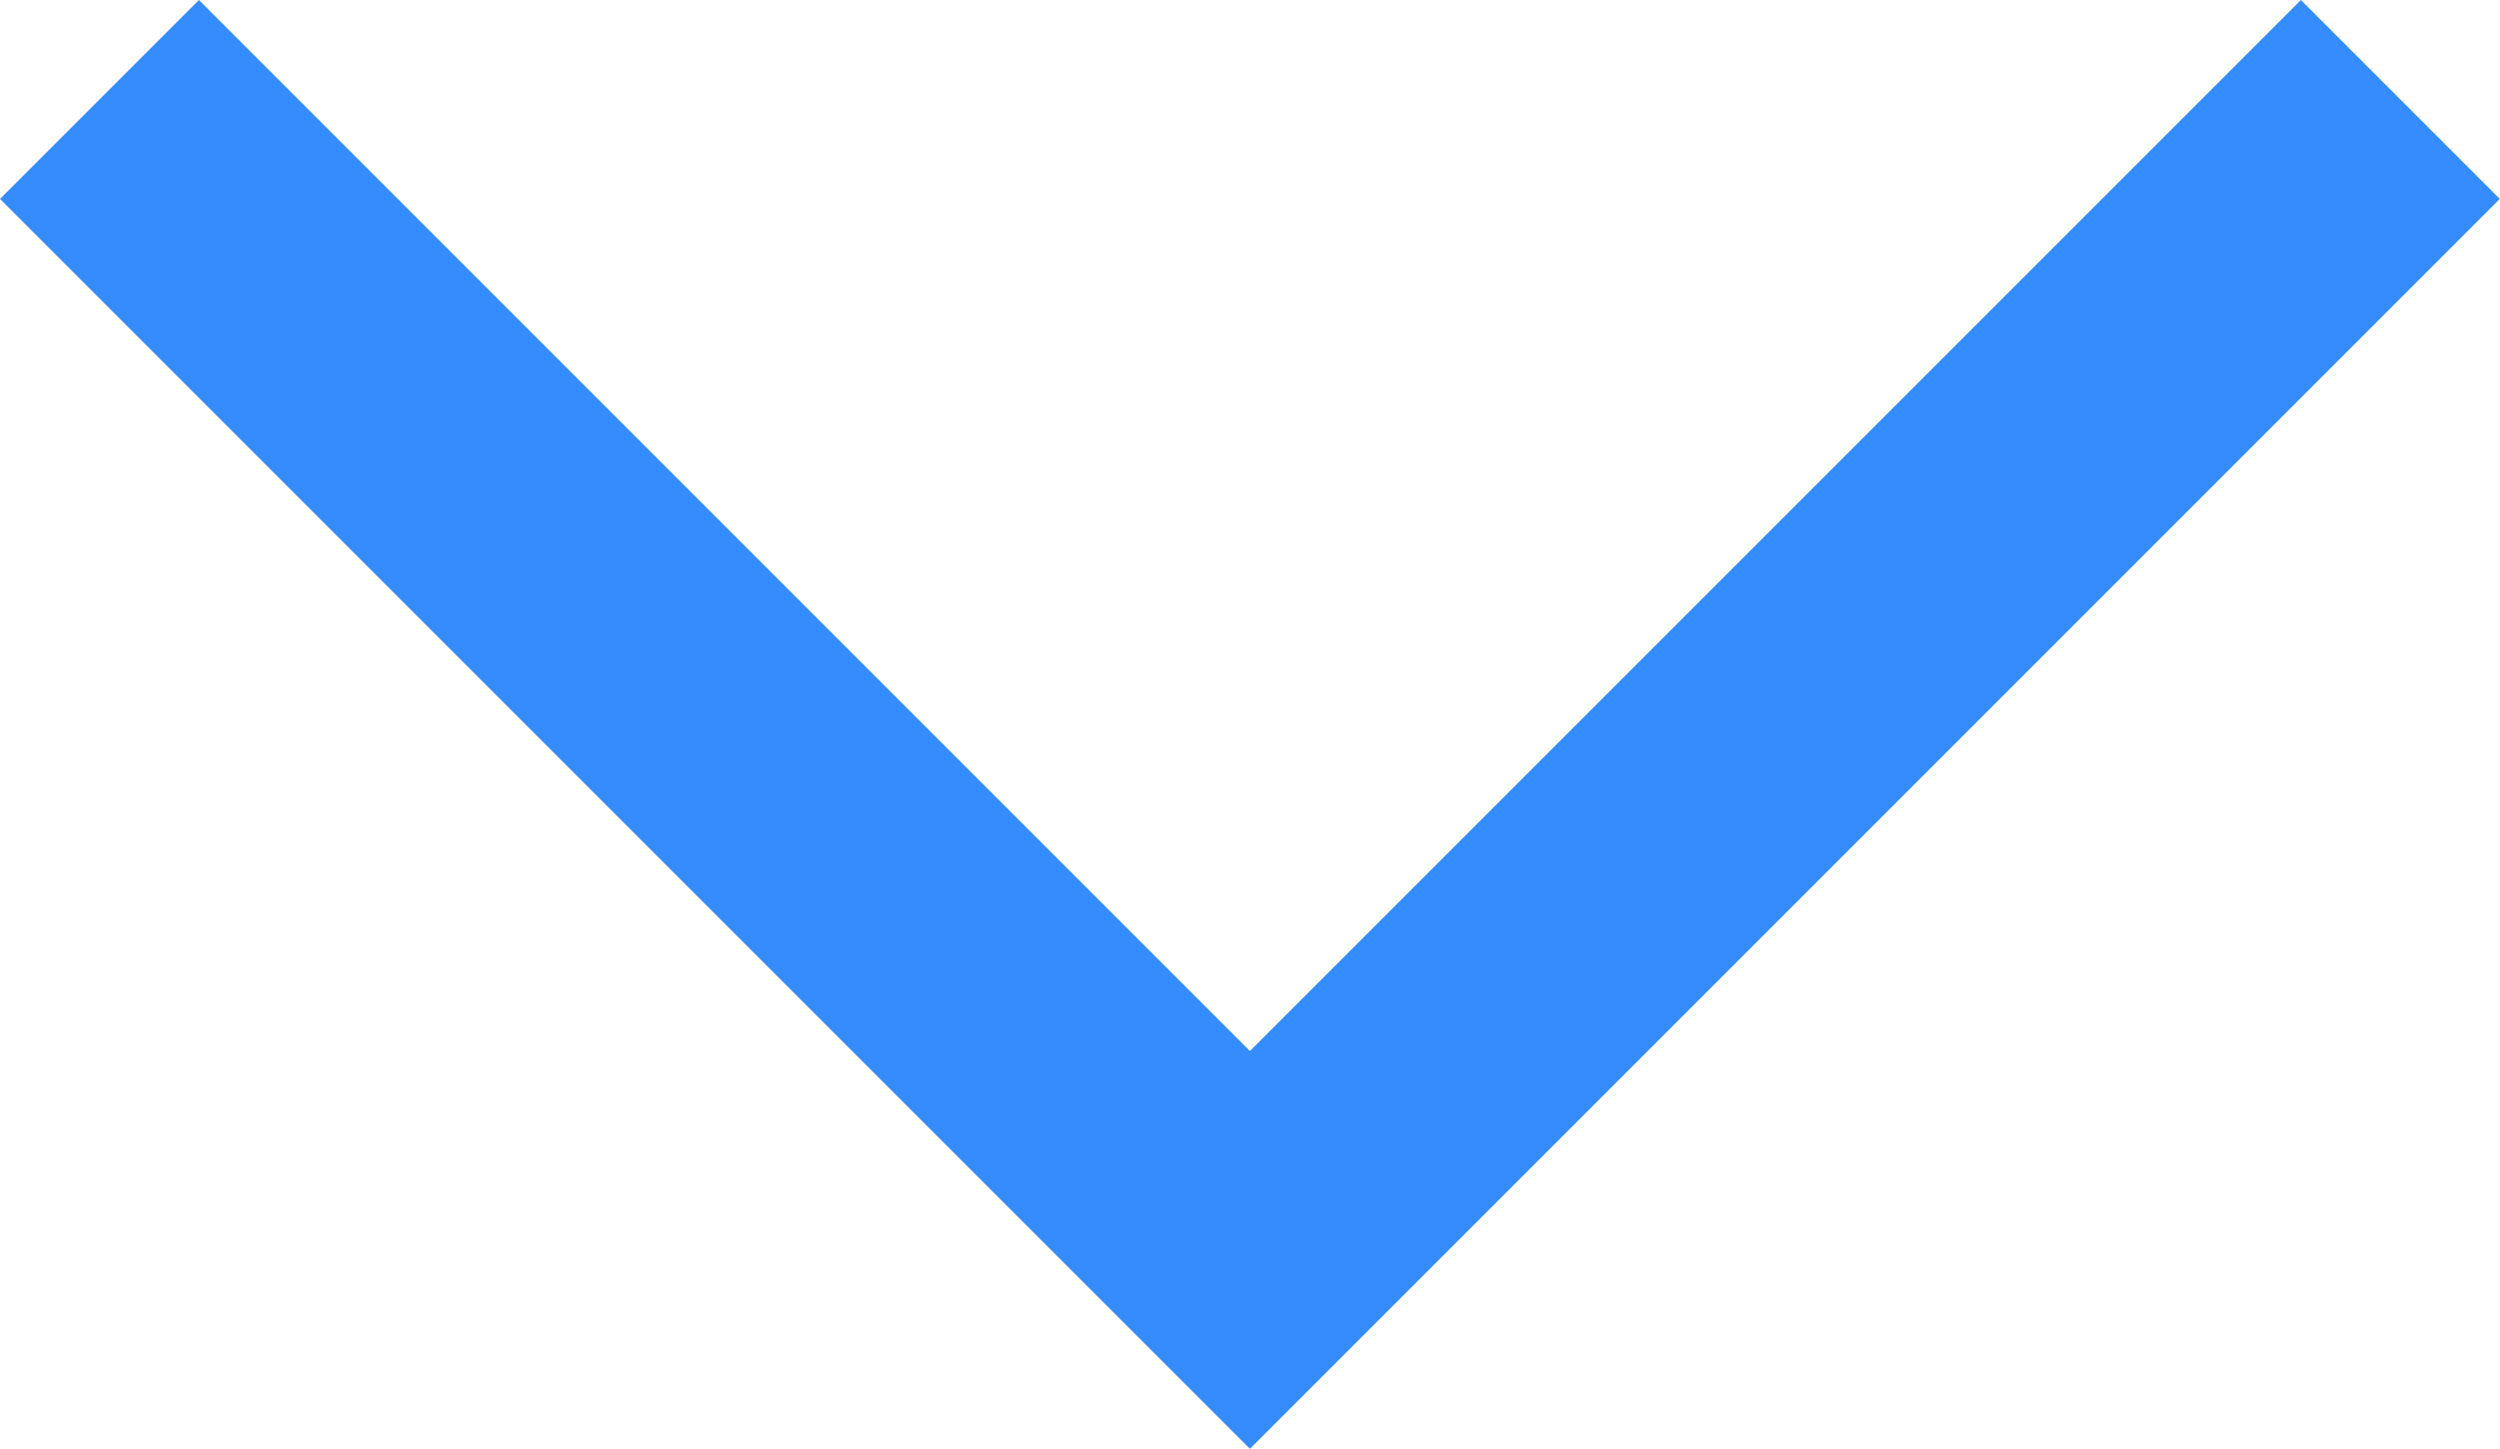
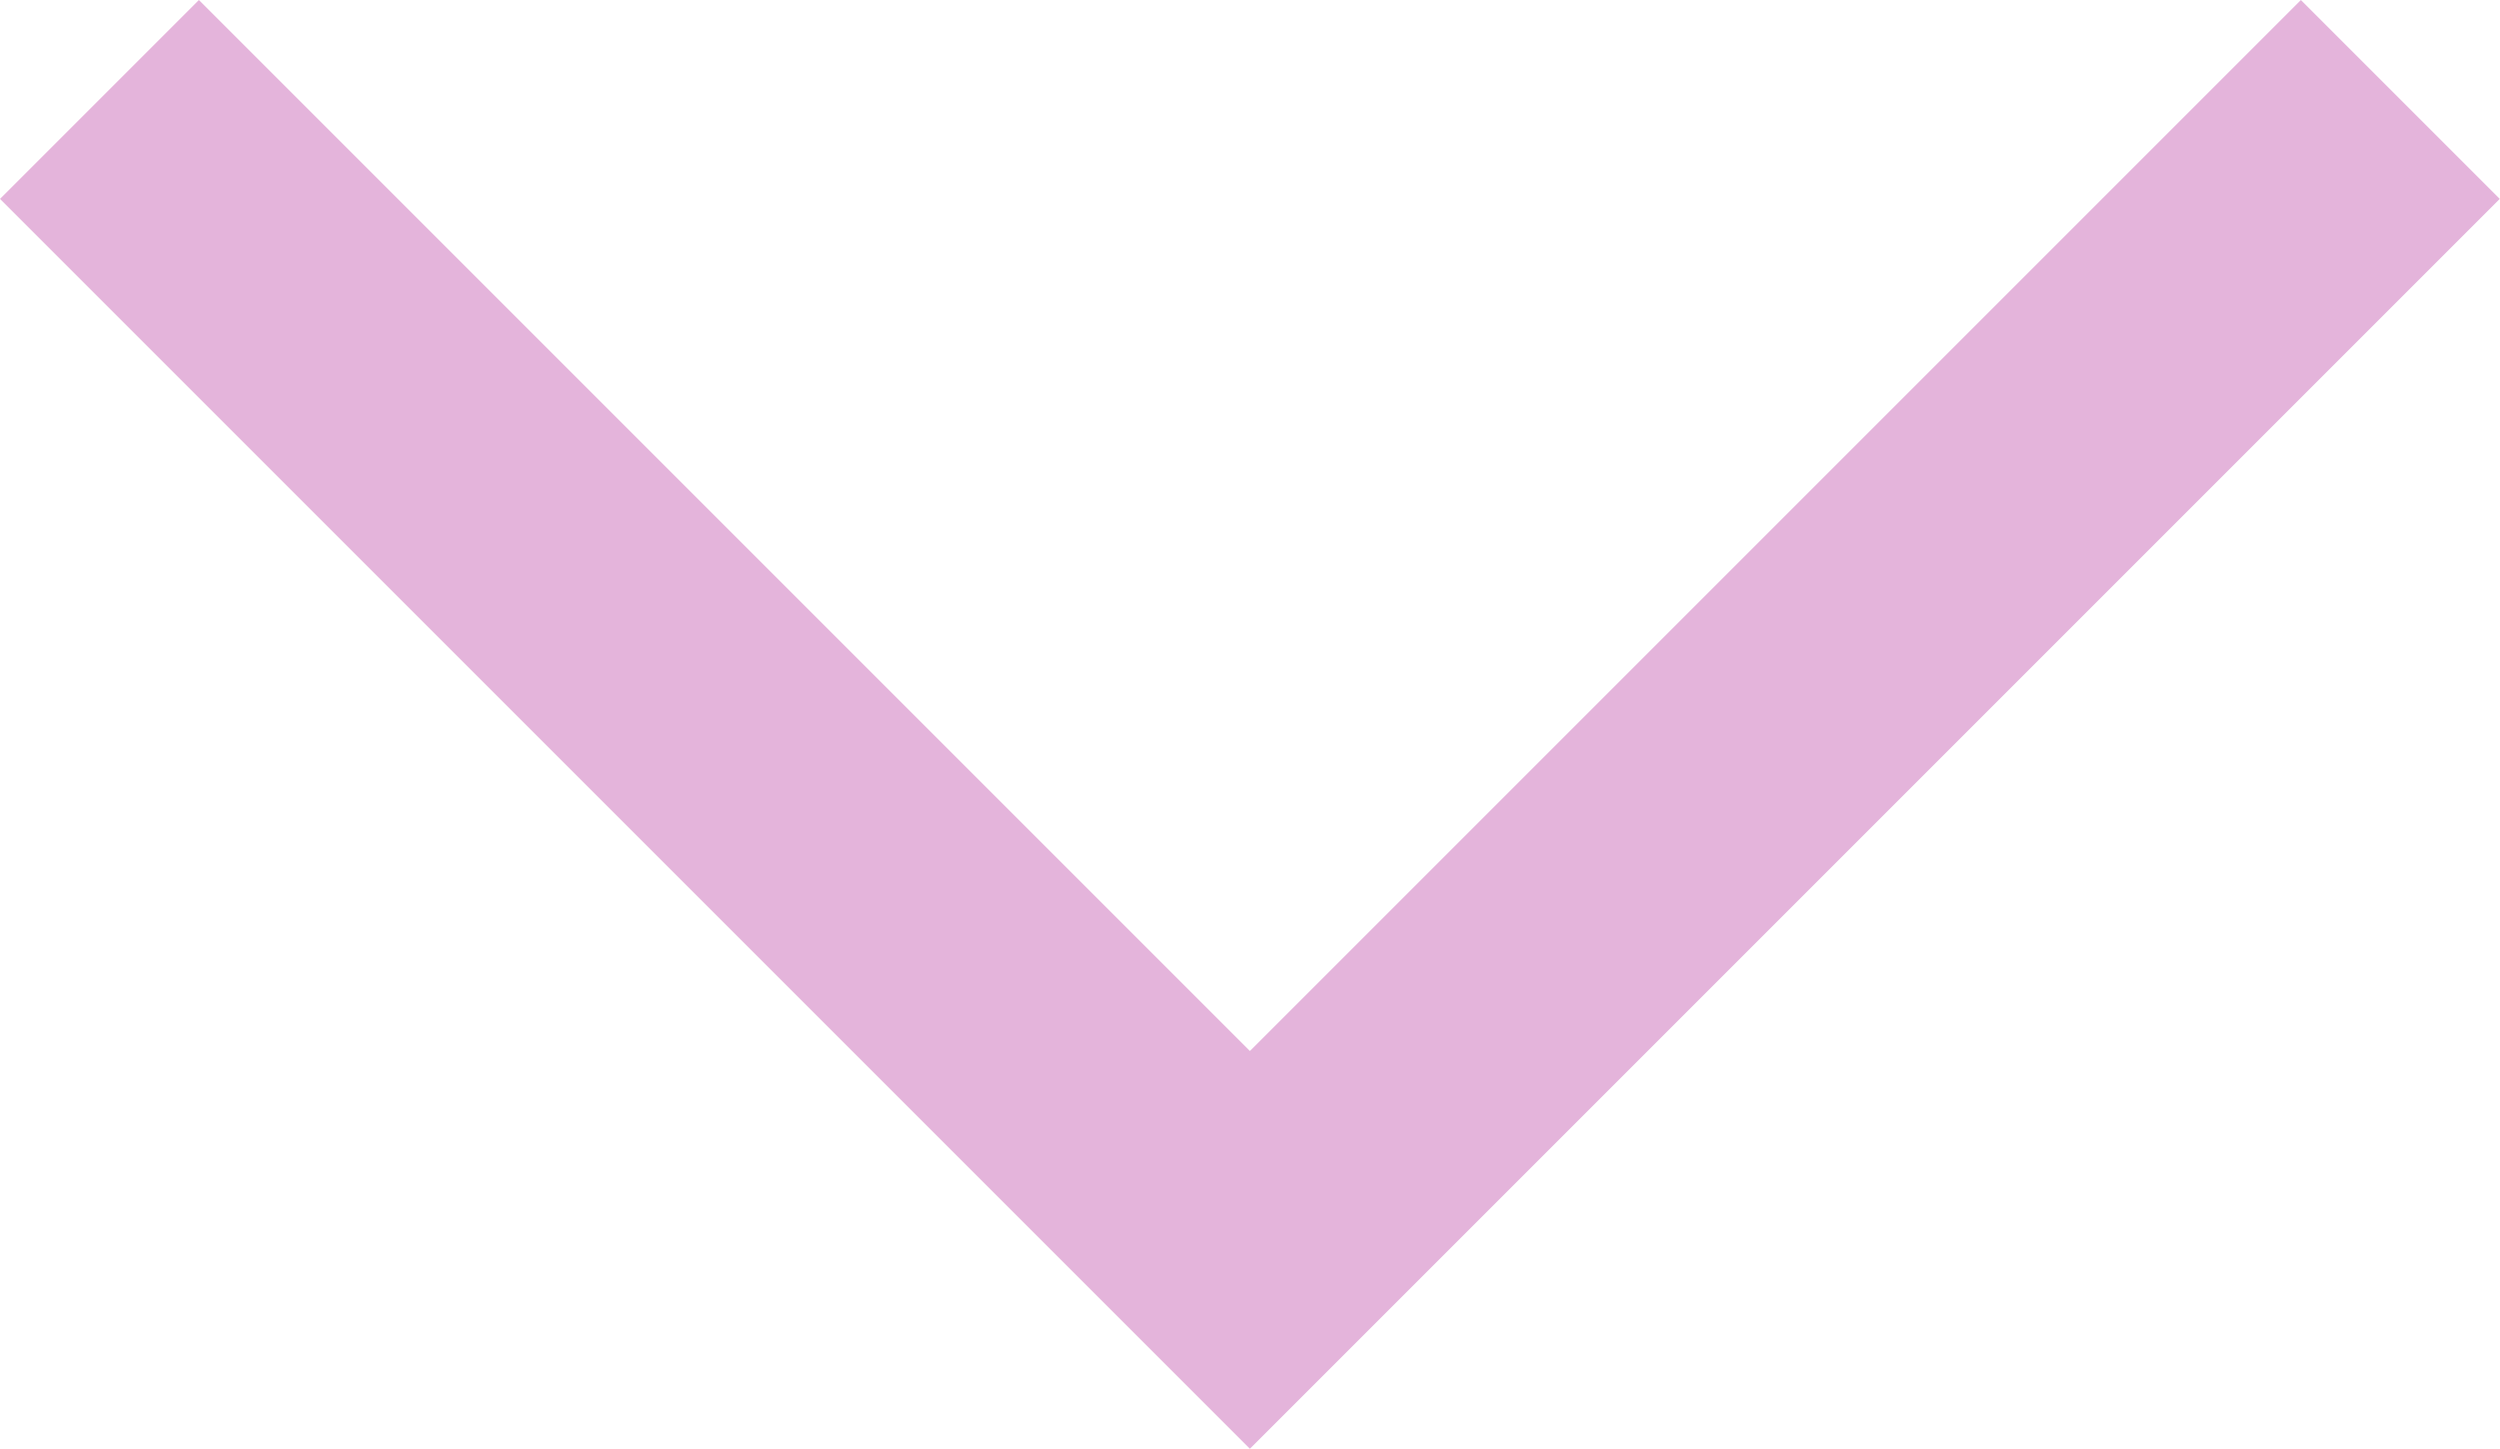
<svg xmlns="http://www.w3.org/2000/svg" width="8.888px" height="5.151px" viewBox="0 0 8.888 5.151" version="1.1">
  <g id="Artboards" stroke="none" stroke-width="1" fill="none" fill-rule="evenodd">
    <g id="Segmentation---assets" transform="translate(-115.6464, -67.6464)">
      <g id="icon-disclosure-close" transform="translate(110, 60)">
-         <polyline id="Path-2" stroke="#348CFD" points="6 8 10.09 12.09 14.18 8" />
+         <polyline id="Path-2" stroke="#e4b4db" points="6 8 10.09 12.09 14.18 8" />
        <rect id="Rectangle" x="0" y="0" width="20" height="20" />
      </g>
    </g>
  </g>
</svg>
